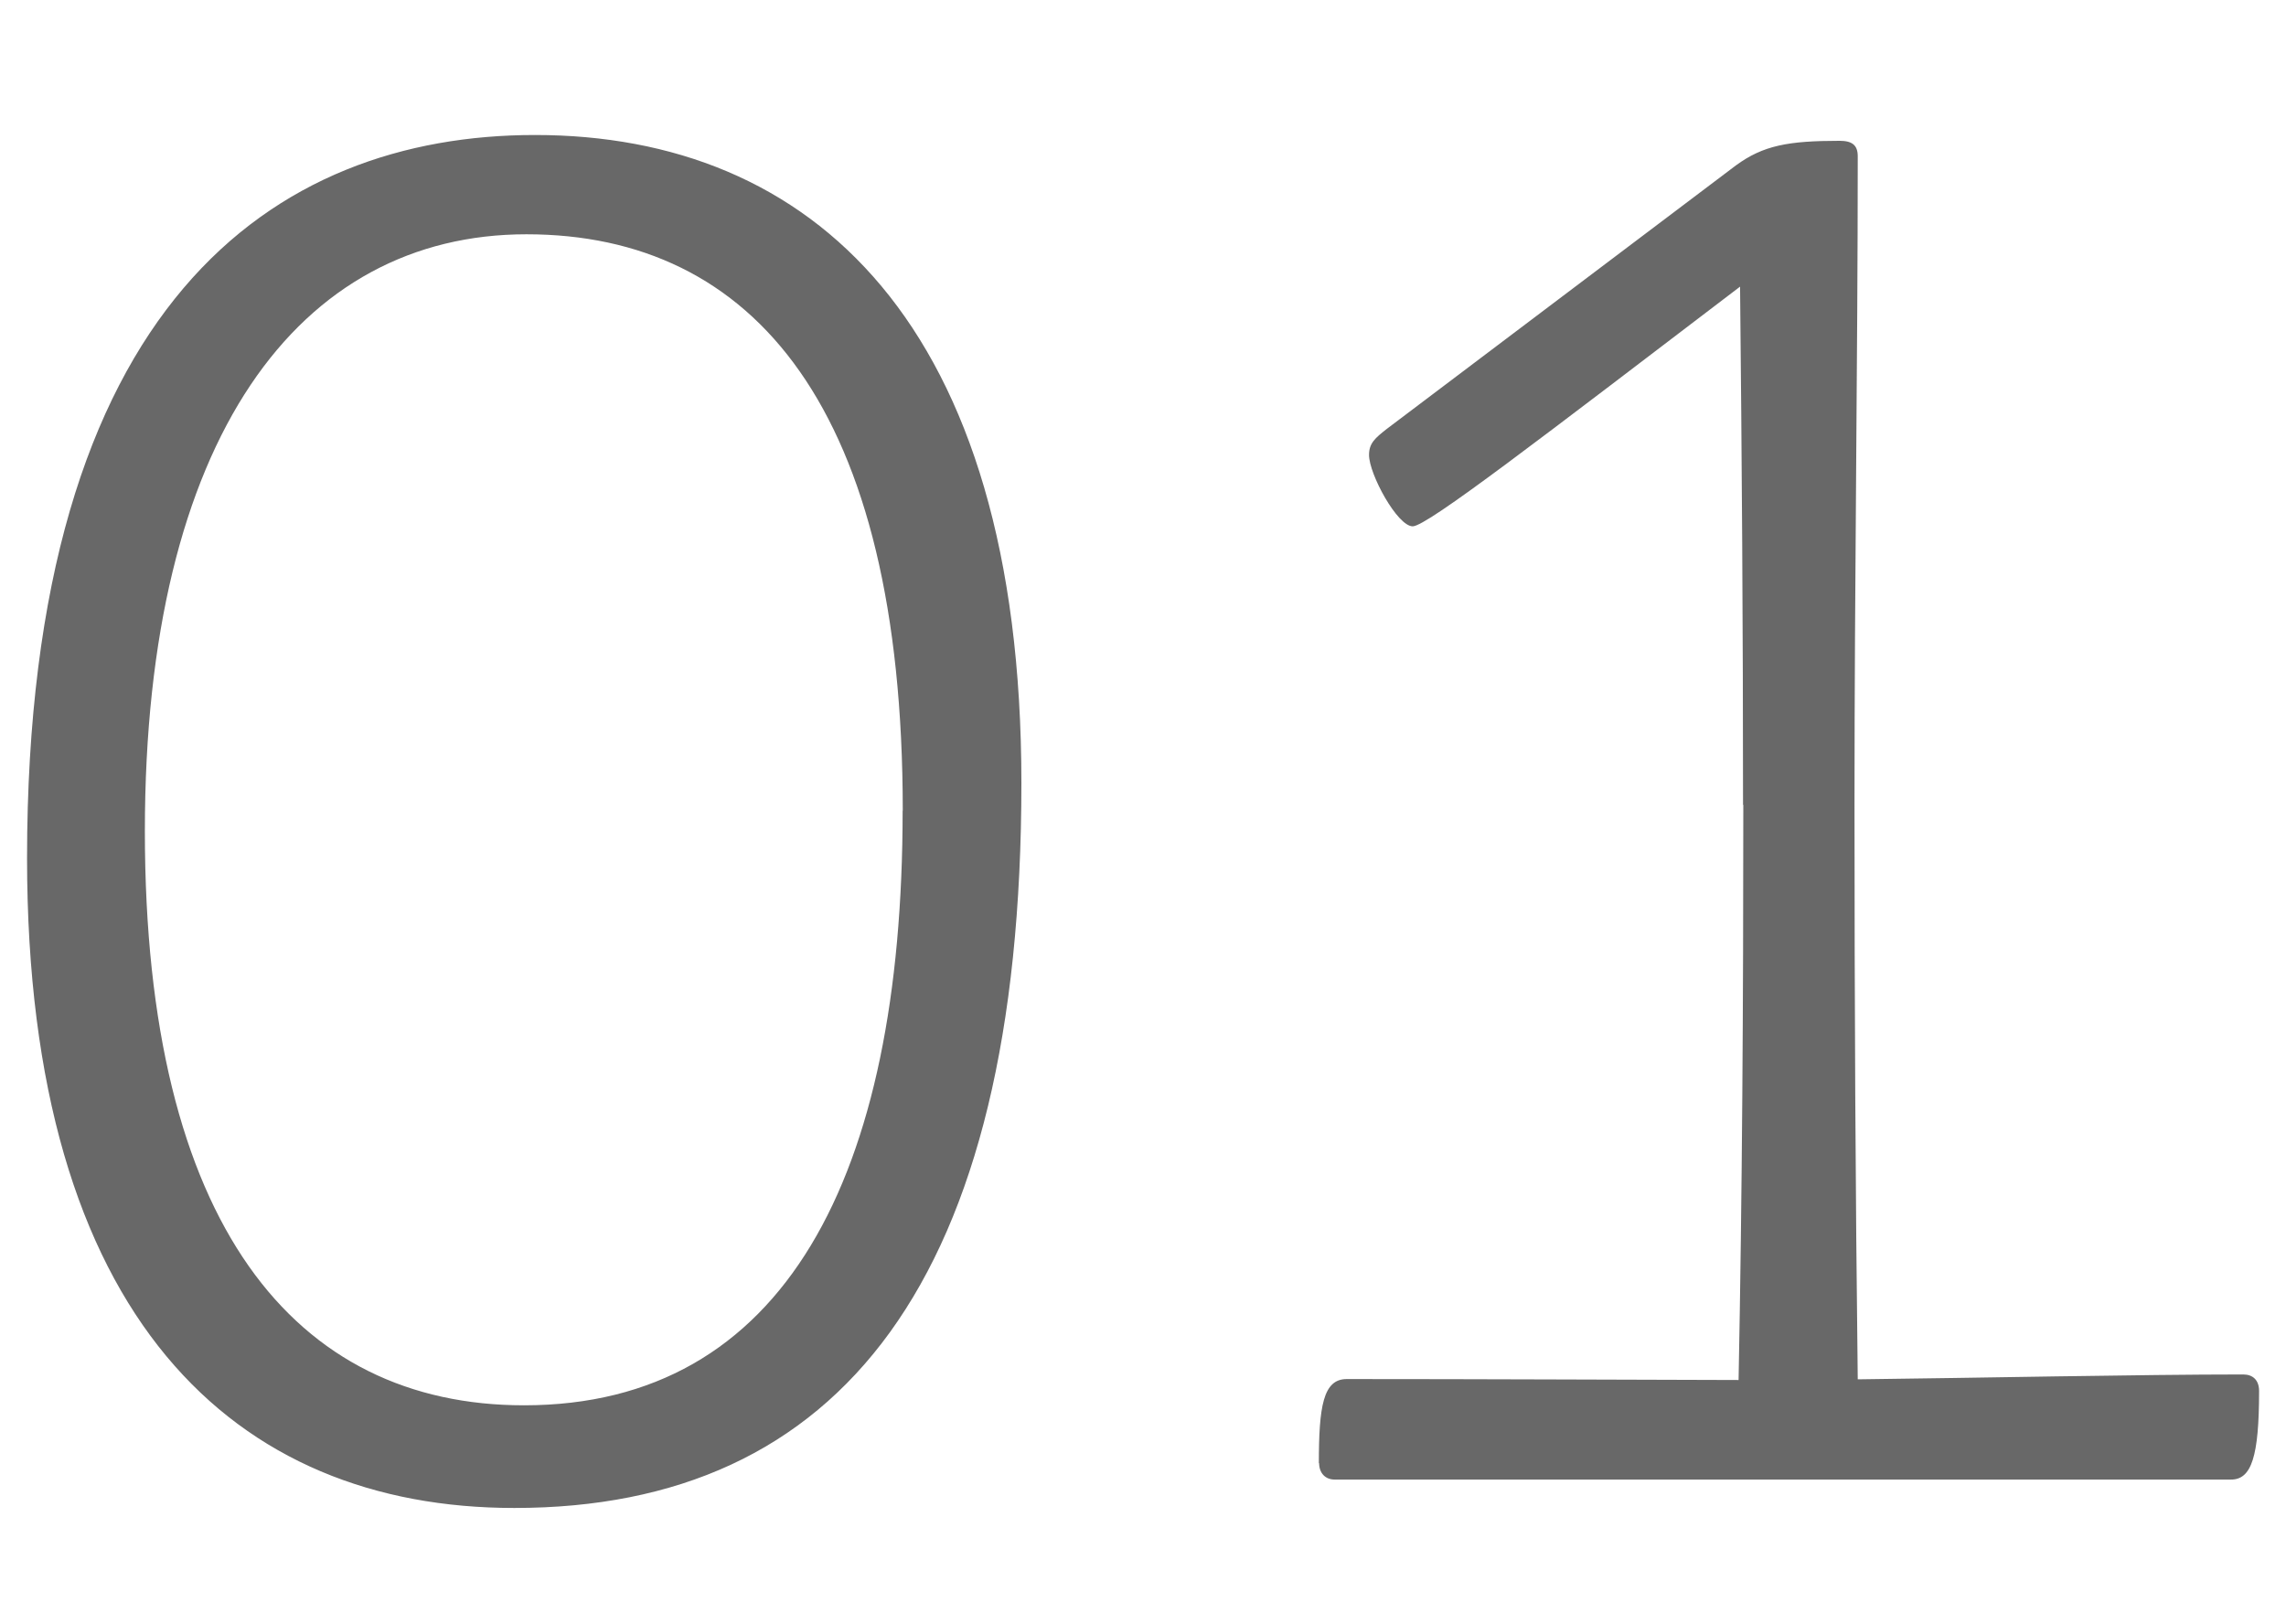
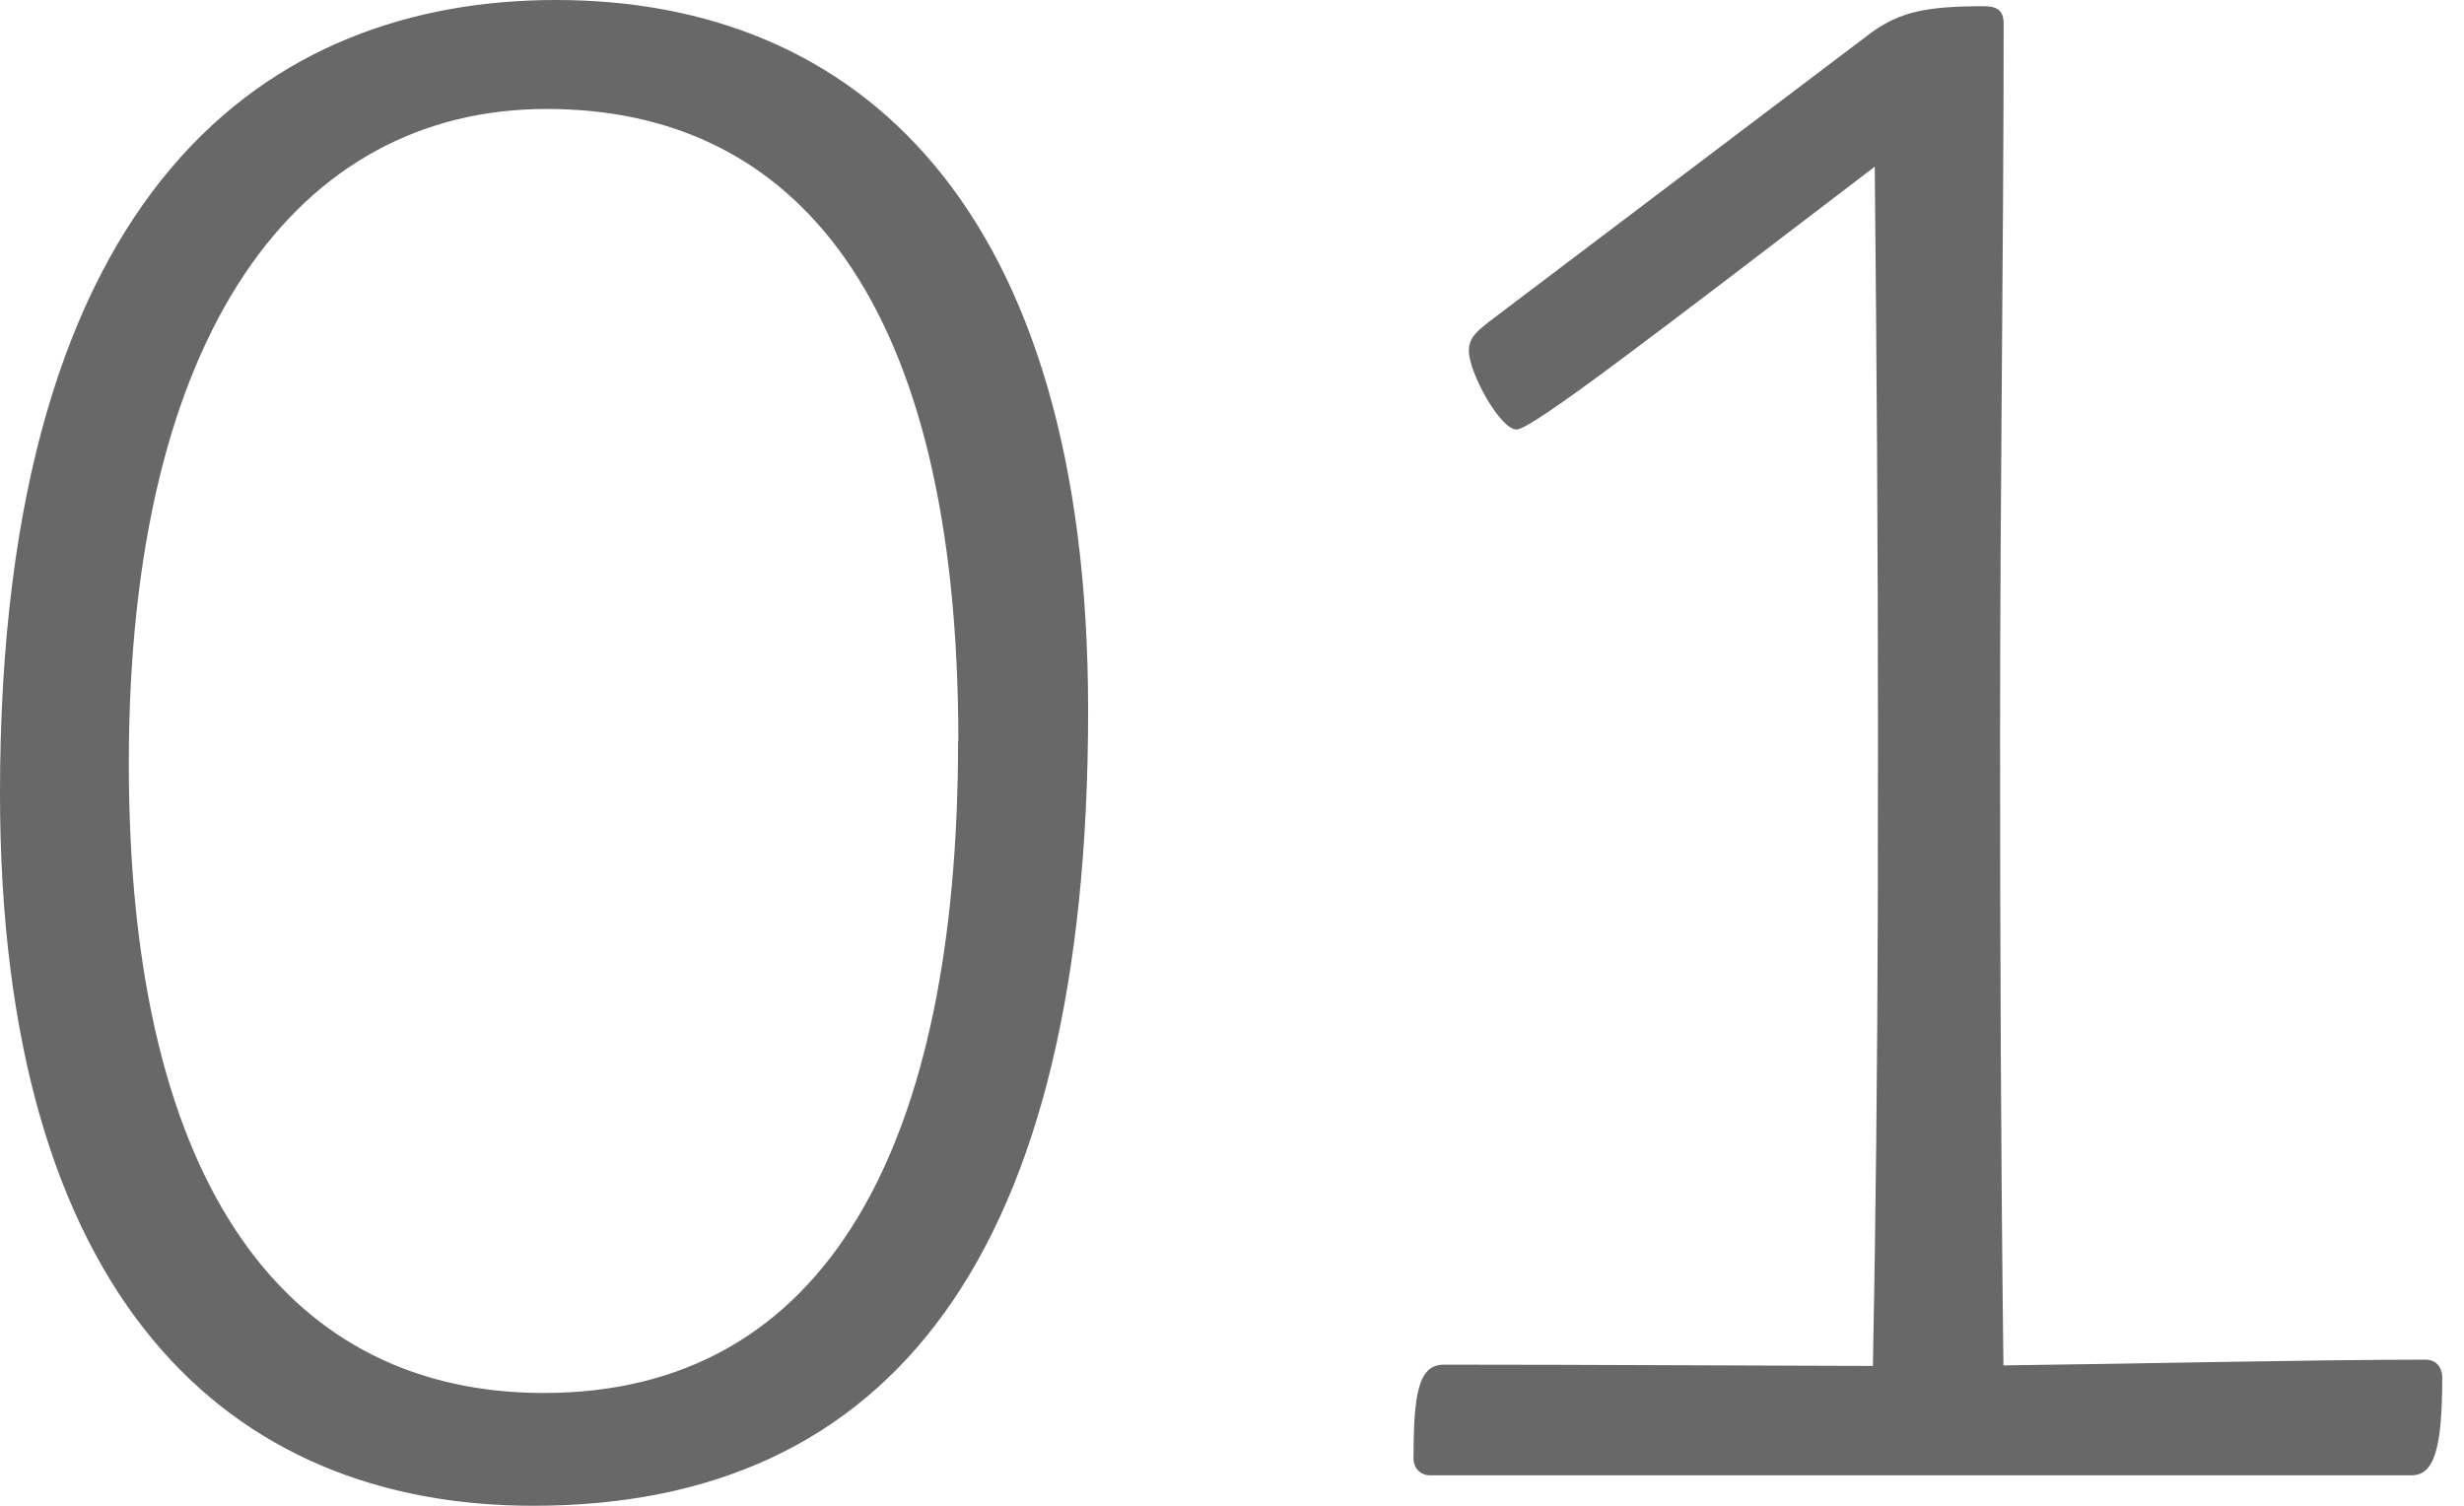
- <svg xmlns="http://www.w3.org/2000/svg" width="16.9" height="12" viewBox="74.8 0 16.9 12" fill="none">
-   <path d="M78.755 0.998C80.792 0.998 82.351 2.383 82.351 5.788C82.351 9.469 81.01 11.148 78.602 11.148C76.543 11.148 75 9.753 75 6.345C75 2.236 76.832 0.998 78.755 0.998ZM88.4 1.041C88.491 1.041 88.534 1.072 88.534 1.155C88.534 2.664 88.51 4.289 88.51 5.949C88.51 7.425 88.517 8.806 88.534 10.197C89.395 10.187 90.628 10.161 91.384 10.161C91.454 10.161 91.501 10.202 91.501 10.283C91.501 10.768 91.445 10.938 91.294 10.938H84.667C84.596 10.938 84.552 10.888 84.552 10.816L84.55 10.818C84.55 10.397 84.582 10.195 84.756 10.195C85.74 10.195 86.775 10.2 87.653 10.202C87.68 8.831 87.688 7.383 87.688 5.949L87.686 5.951C87.686 4.652 87.677 3.364 87.664 2.119C86.197 3.236 85.351 3.89 85.244 3.891C85.131 3.891 84.921 3.506 84.921 3.363C84.921 3.276 84.967 3.238 85.052 3.171L87.633 1.223C87.835 1.075 88.02 1.041 88.4 1.041ZM78.692 1.732C77.014 1.732 75.871 3.232 75.871 6.145C75.871 9.059 76.984 10.389 78.674 10.389C80.596 10.389 81.473 8.703 81.473 5.993H81.474C81.474 3.016 80.371 1.732 78.692 1.732Z" fill="#686868" />
+ <svg xmlns="http://www.w3.org/2000/svg" width="36" height="22" viewBox="0 0 36 22" fill="none">
+   <path d="M8.123 0C12.527 0 15.898 3.006 15.898 10.382C15.898 18.357 12.999 22 7.791 22C3.337 22 0 18.975 0 11.588C0 2.685 3.96 0 8.123 0ZM28.987 0.091C29.183 0.091 29.274 0.158 29.274 0.343C29.274 3.616 29.222 7.139 29.222 10.732C29.222 13.93 29.234 16.928 29.271 19.949C31.133 19.927 33.797 19.865 35.433 19.865C35.58 19.865 35.682 19.957 35.682 20.134C35.682 21.186 35.557 21.555 35.232 21.555H20.898C20.744 21.555 20.65 21.445 20.65 21.291L20.653 21.287C20.653 20.371 20.722 19.938 21.095 19.938C23.224 19.938 25.465 19.953 27.364 19.957C27.406 17.821 27.428 15.598 27.435 13.362L27.438 10.736C27.438 7.918 27.417 5.131 27.391 2.435C24.216 4.858 22.382 6.275 22.158 6.275C21.917 6.275 21.461 5.442 21.461 5.129C21.461 4.944 21.559 4.857 21.743 4.71L27.328 0.486C27.762 0.166 28.162 0.091 28.987 0.091ZM7.987 1.592C4.356 1.592 1.882 4.842 1.882 11.154C1.882 17.467 4.291 20.352 7.945 20.352C12.101 20.352 13.998 16.698 13.998 10.823L14.002 10.826C14.002 4.374 11.618 1.592 7.987 1.592Z" fill="#686868" />
</svg>
